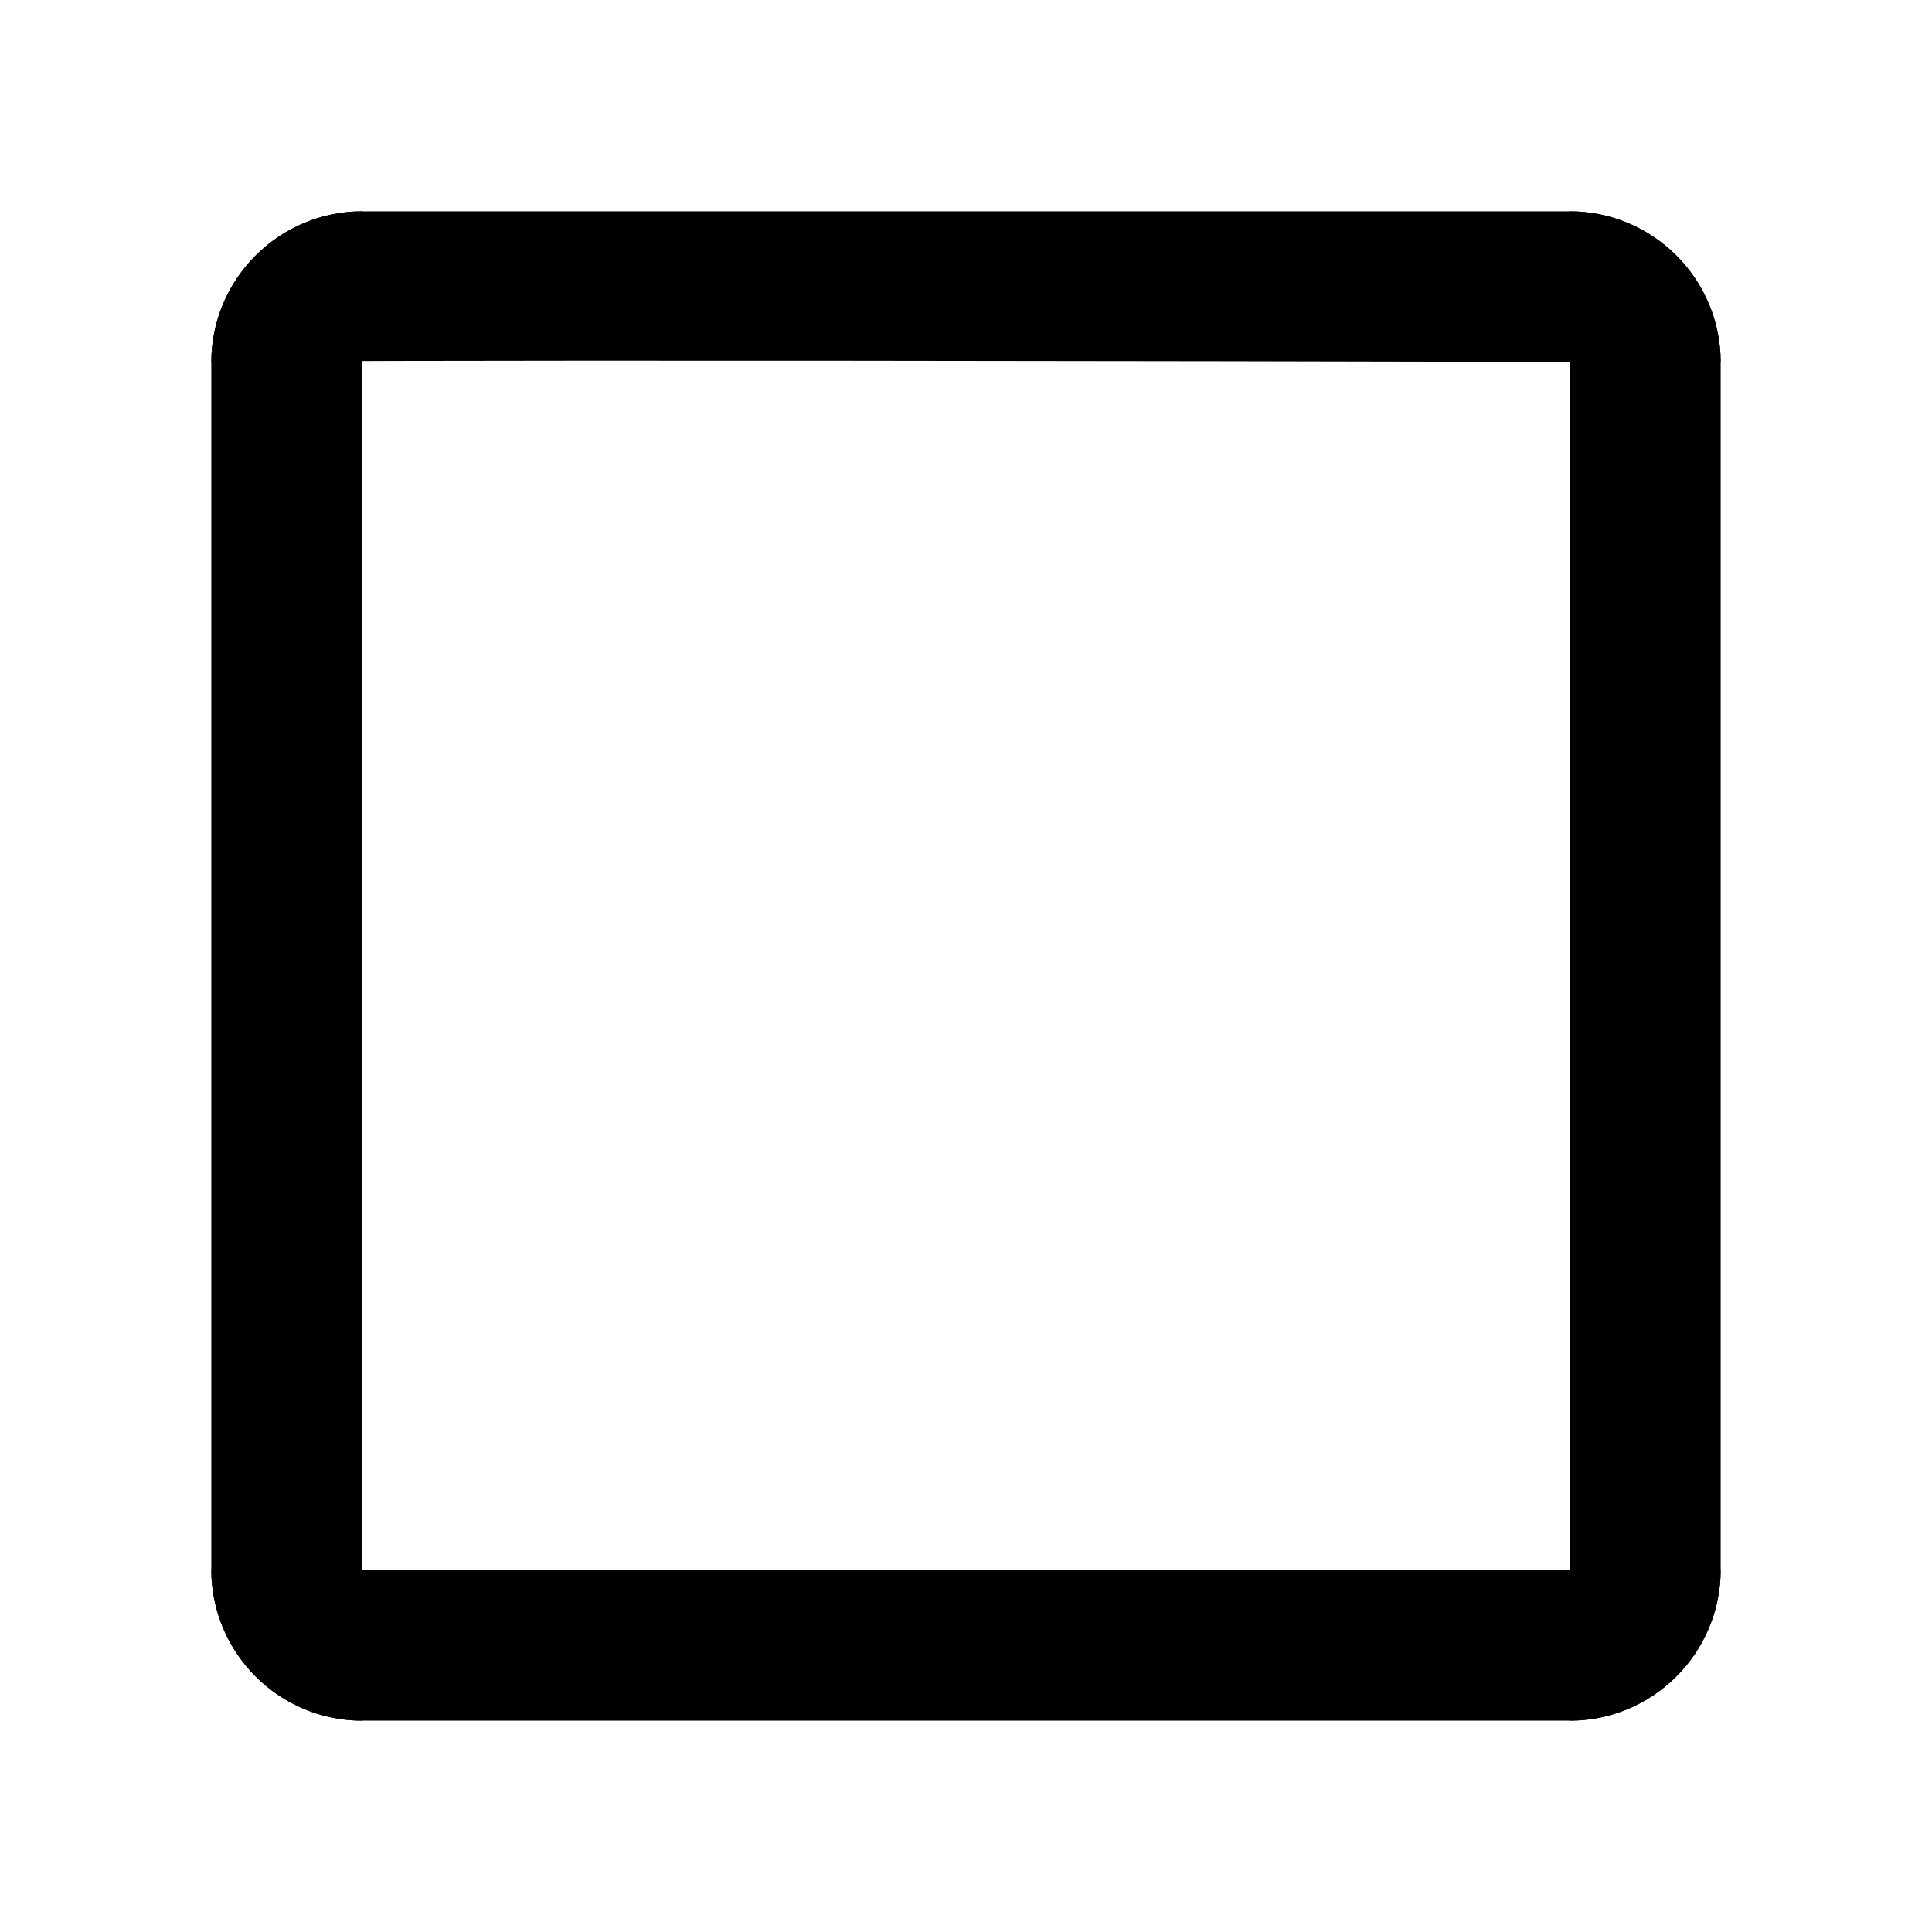
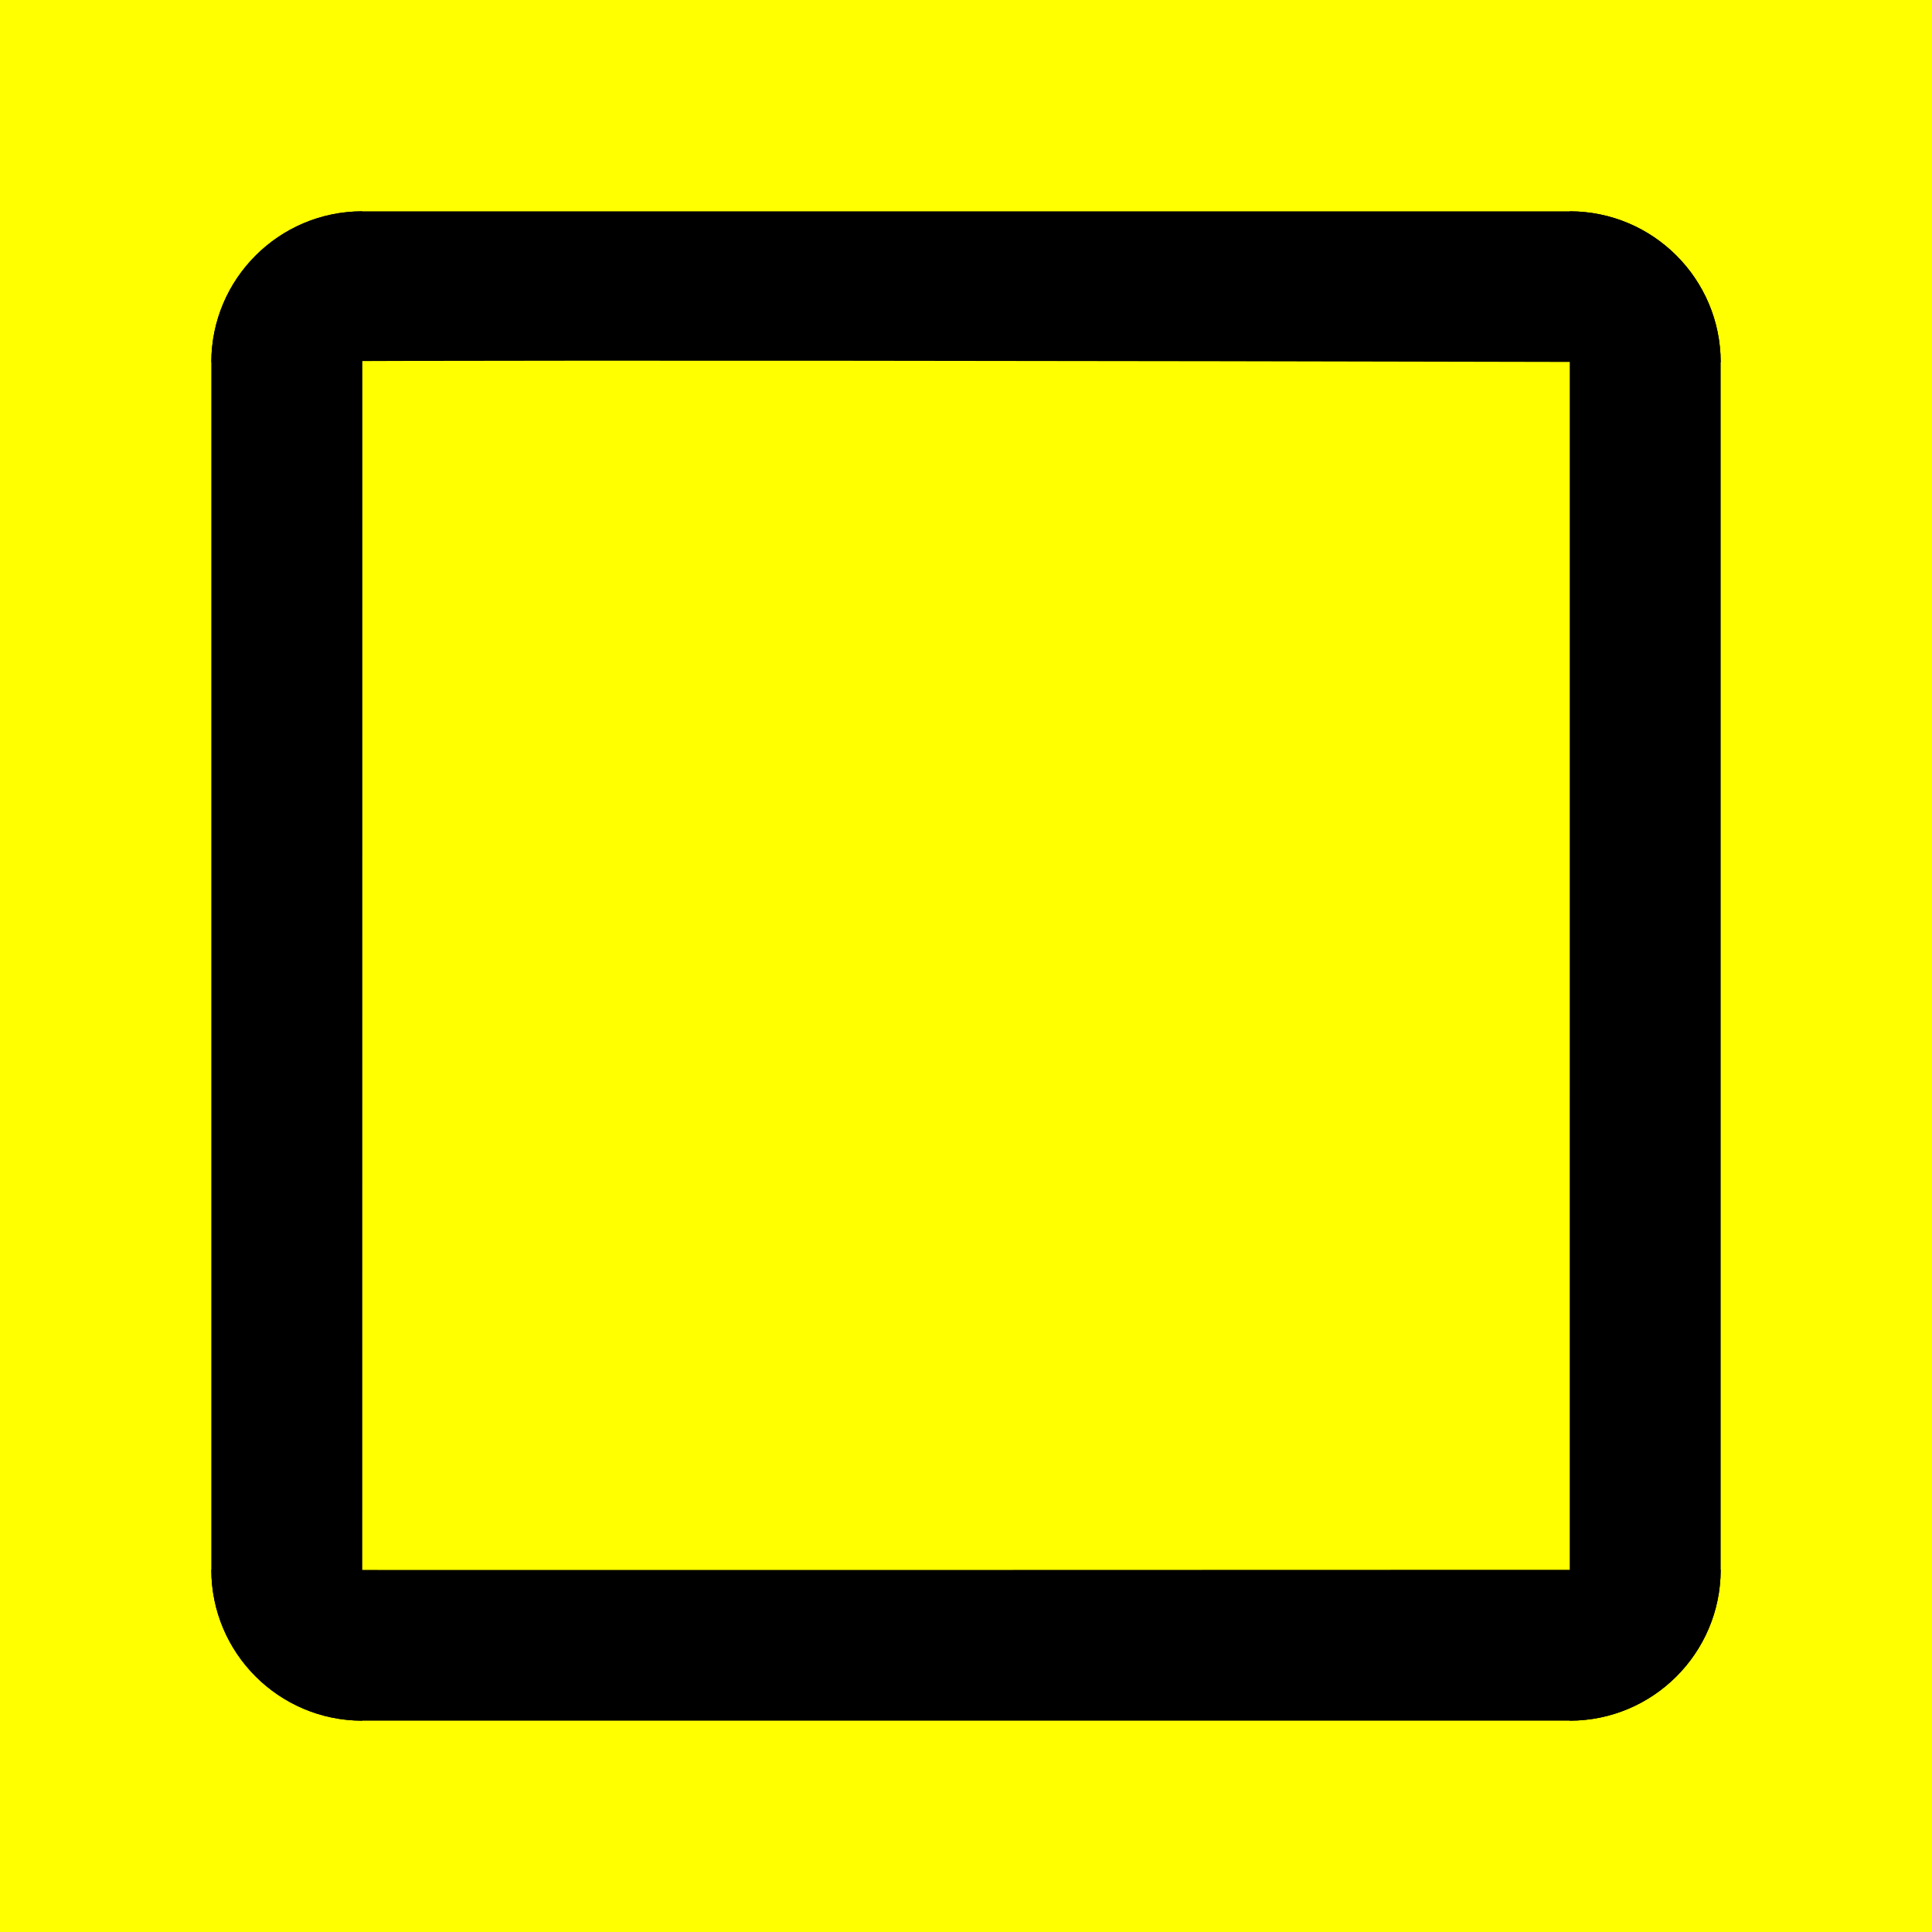
<svg xmlns="http://www.w3.org/2000/svg" fill="#000000" width="800" height="800" viewBox="0 0 256 256" id="Flat" version="1.1">
  <defs id="defs1" />
+   <rect style="fill:#ffff00;stroke-width:0.325" id="rect1" width="260.884" height="259.49" x="-2.457" y="-2.166" />
  <path d="M 48,228 C 36.959,227.988 28.012,219.041 28,208 V 48 c 0.012,-11.041 8.959,-19.988 20,-20 0,0 0.035,-0.184 0,200 z" id="path1" style="display:inline" />
  <path d="M 208,228 H 48 c -11.041,-0.013 -19.988,-8.959 -20,-20 0,0 -0.169,0.075 200,0 -0.013,11.041 -8.959,19.988 -20,20 z" id="path2" style="display:inline" />
  <path d="m 208,228 c 0,0 -0.002,0.264 0,-200 11.041,0.012 19.988,8.959 20,20 v 160 c -0.013,11.041 -8.959,19.988 -20,20 z" id="path3" style="display:inline" />
  <path d="M 28,48 C 28.012,36.959 36.959,28.012 48,28 h 160 c 11.041,0.012 19.988,8.959 20,20 C 27.916,47.534 28,48 28,48 Z" id="path4" style="display:inline" />
</svg>
